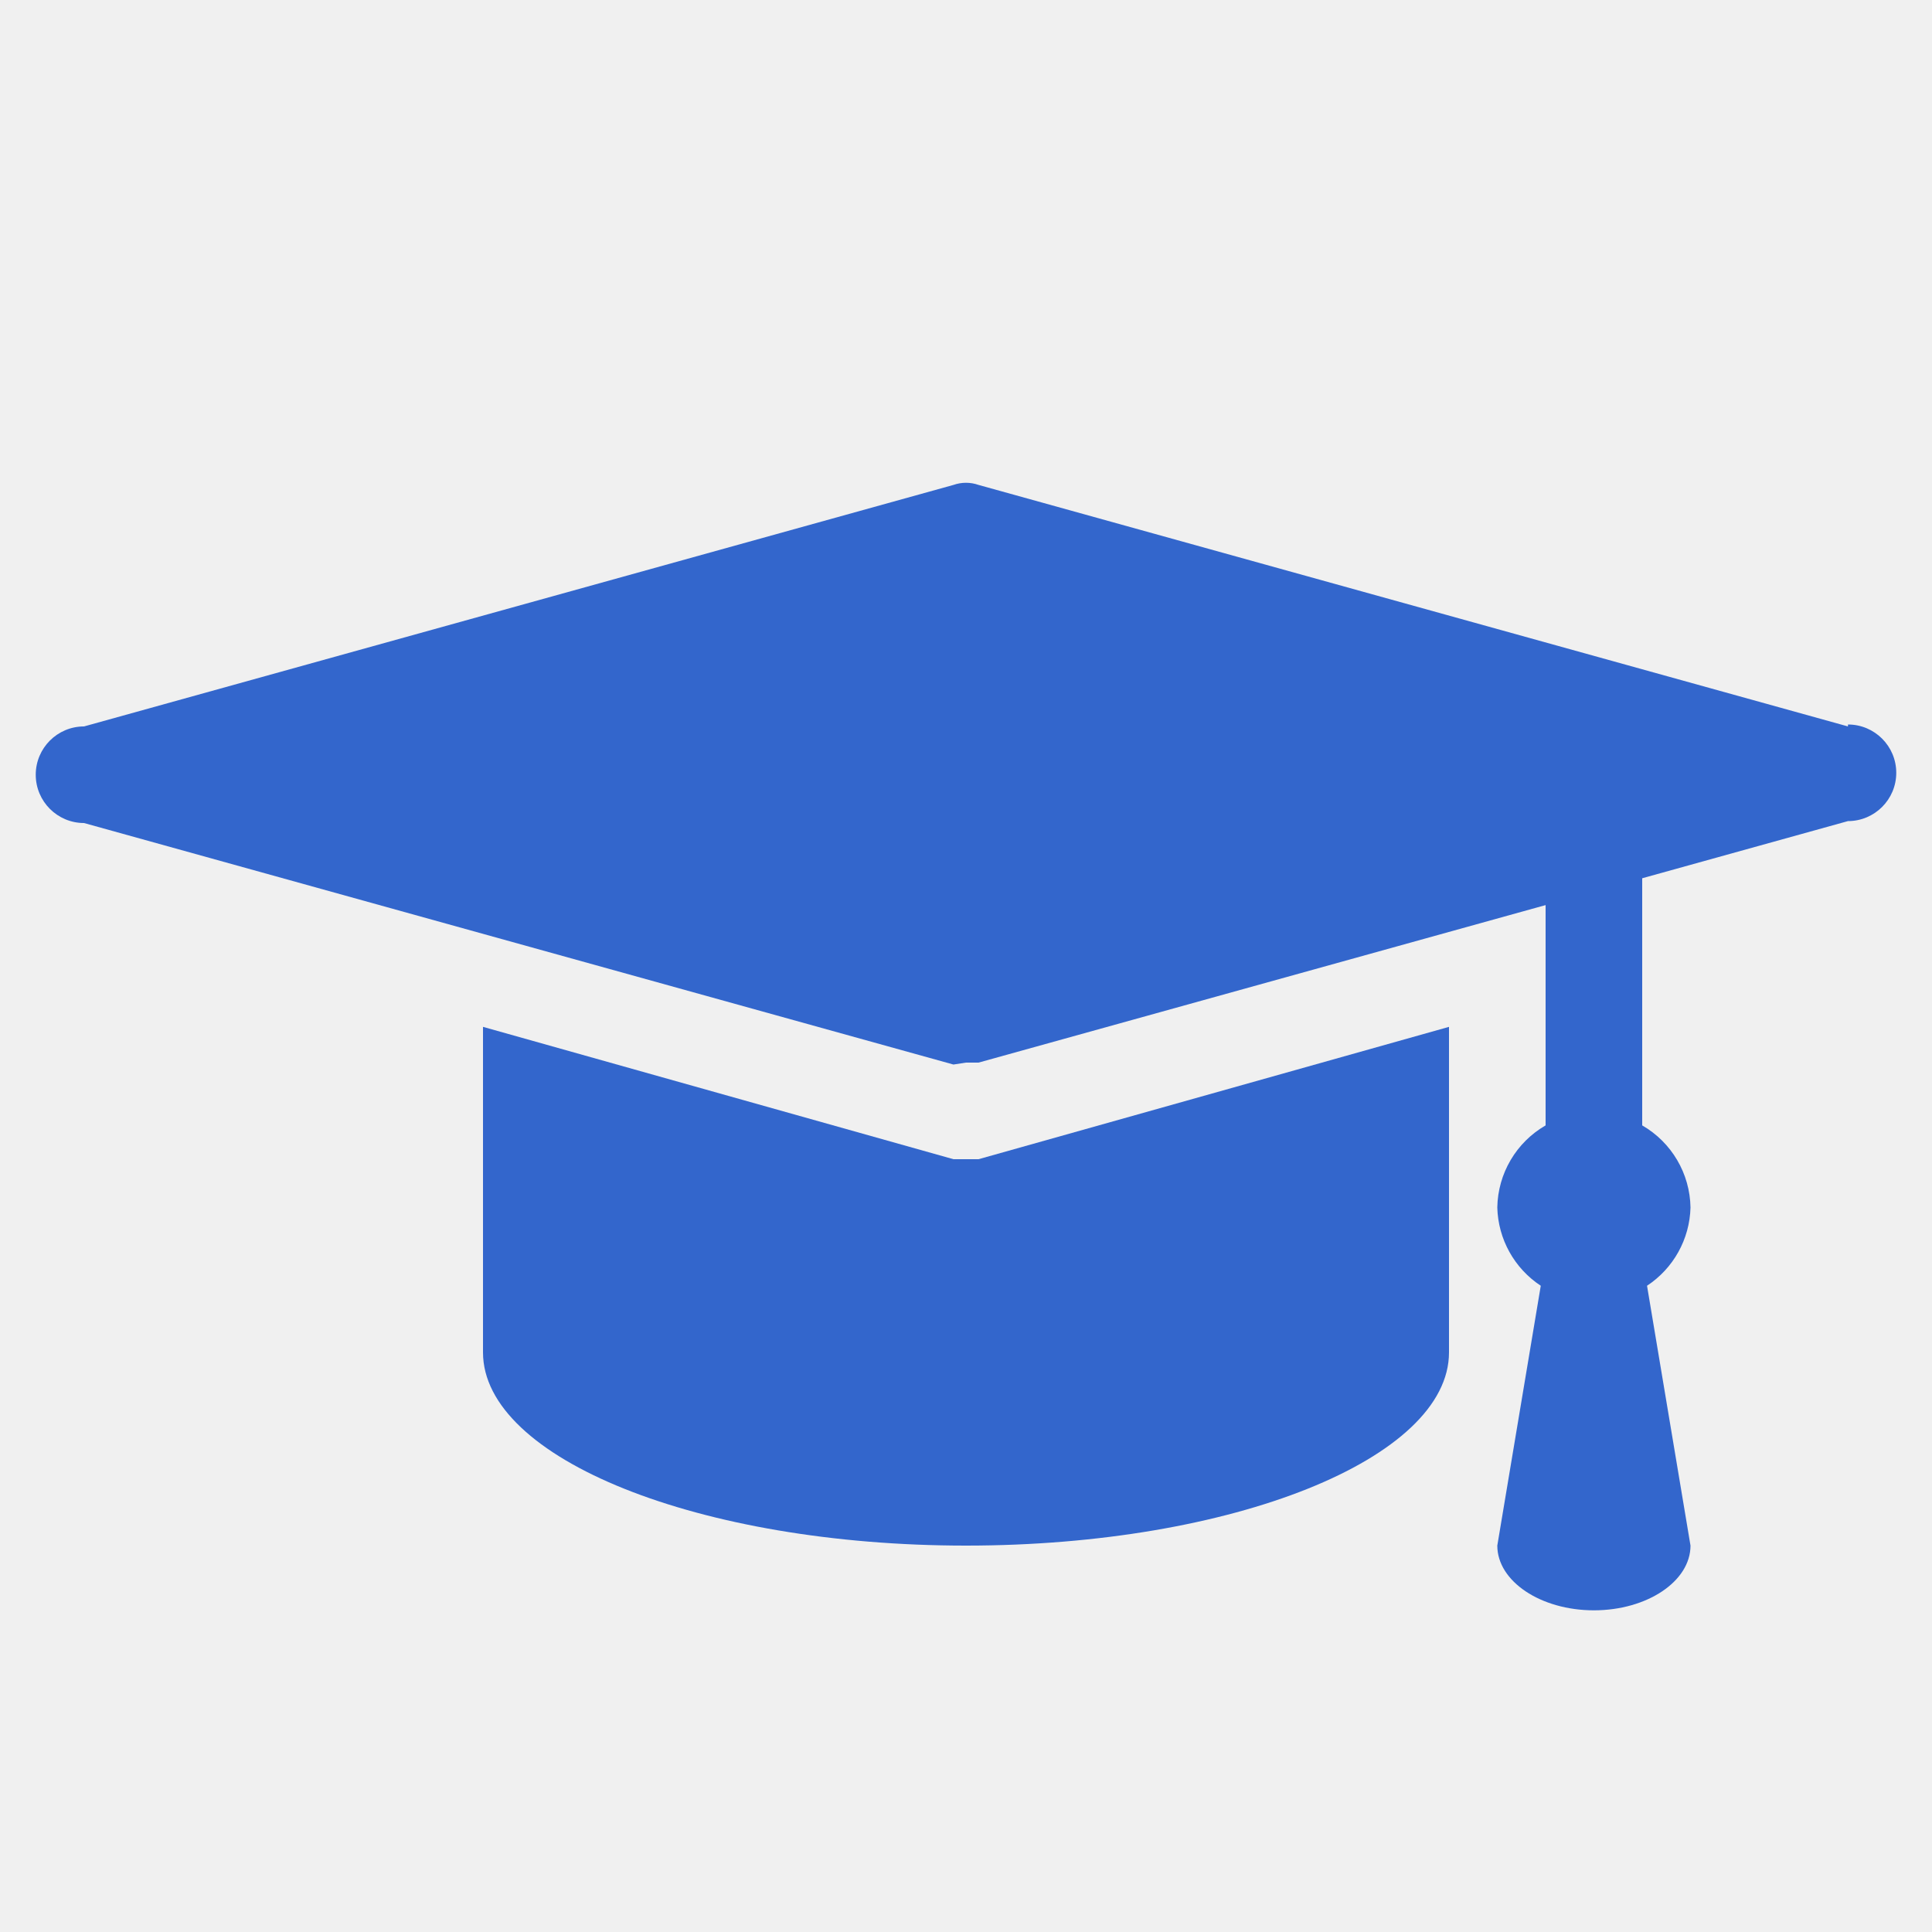
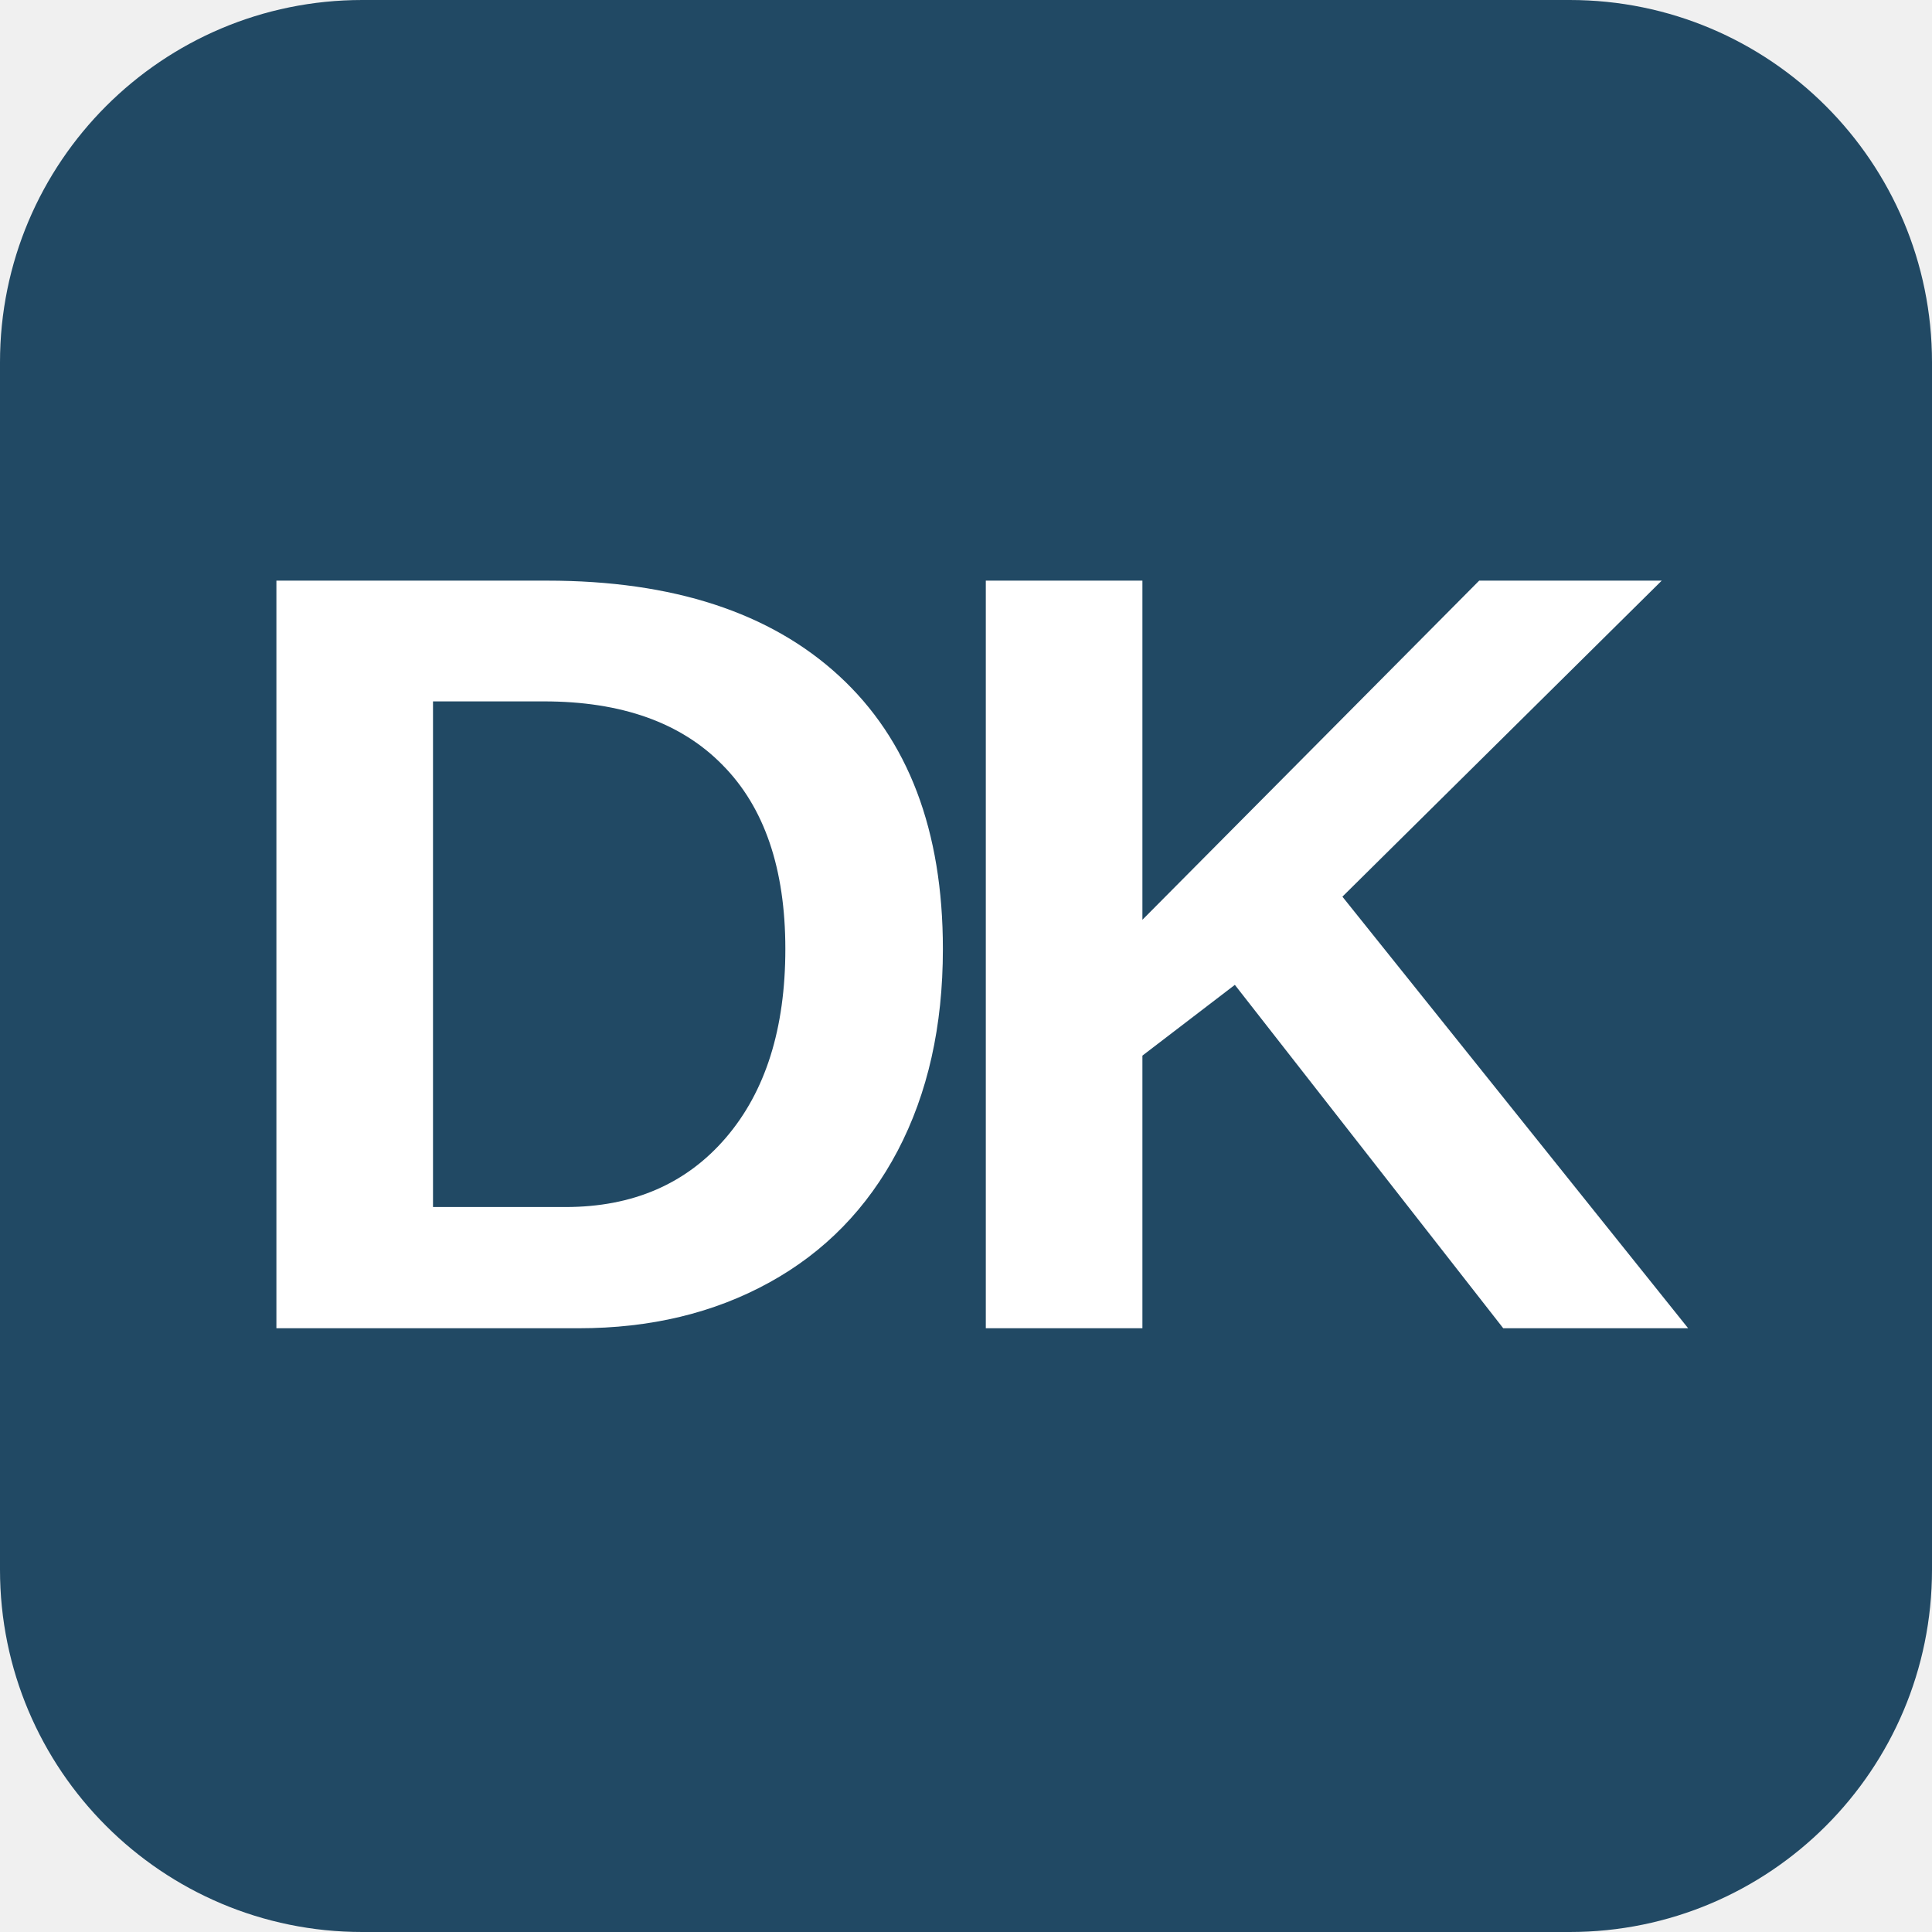
- <svg xmlns="http://www.w3.org/2000/svg" viewBox="2 2 20 20">
-   <path d="M12.13,14,12,14l-.13,0L7,12.63V16c0,1.1,2.24,2,5,2s5-.9,5-2V12.63Z" fill="#36c" />
-   <path d="M21.13,9.52l-9-2.5a.39.39,0,0,0-.26,0l-9,2.5a.5.5,0,0,0,0,1l9,2.5L12,13l.13,0,9-2.5a.5.5,0,0,0,0-1Z" fill="#36c" />
-   <path d="M19.5,14.5a1,1,0,0,0-.5-.85V10H18v3.65a1,1,0,0,0-.5.85,1,1,0,0,0,.45.81L17.5,18c0,.37.45.67,1,.67s1-.3,1-.67l-.45-2.69A1,1,0,0,0,19.5,14.5Z" fill="#36c" />
+ <svg xmlns="http://www.w3.org/2000/svg" viewBox="0 0 64 64" role="img" aria-labelledby="title">
+   <rect width="64" height="64" rx="12" fill="#214964" />
+   <text x="31.5" y="44" fill="#fff" font-family="Arial, Helvetica, sans-serif" font-size="36" font-weight="700" letter-spacing="-2.5" text-anchor="middle">DK</text>
</svg>
